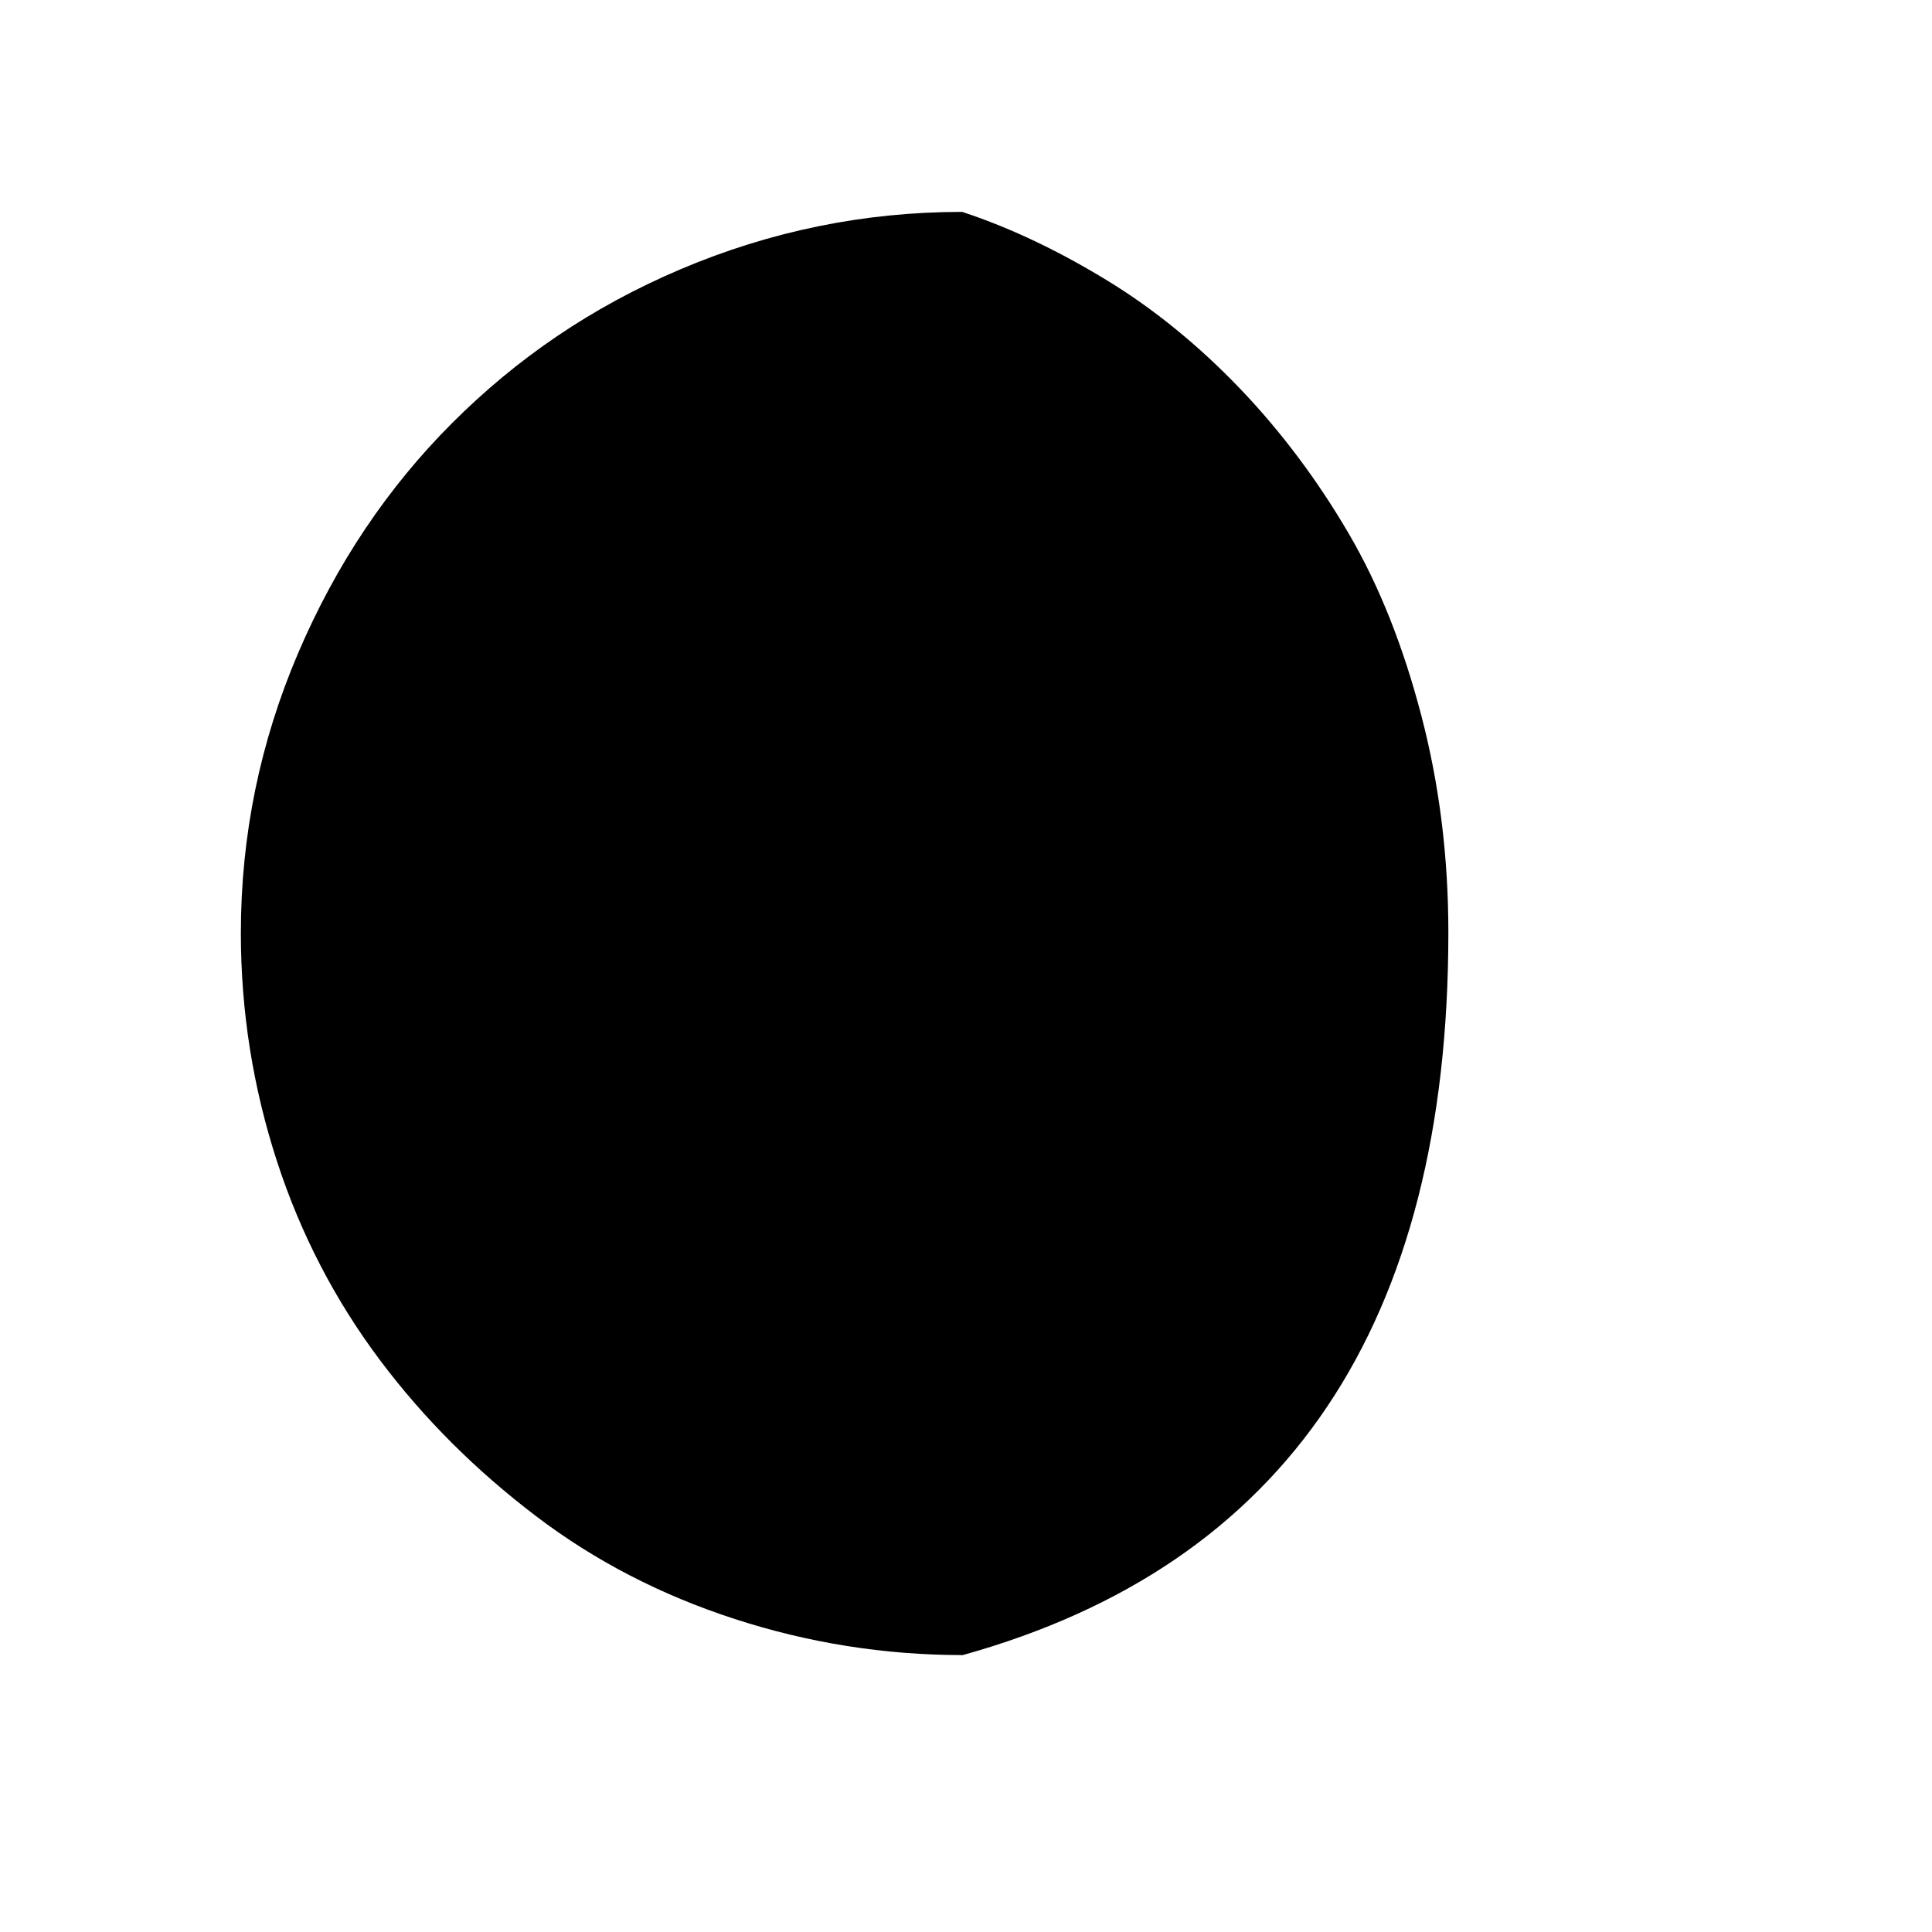
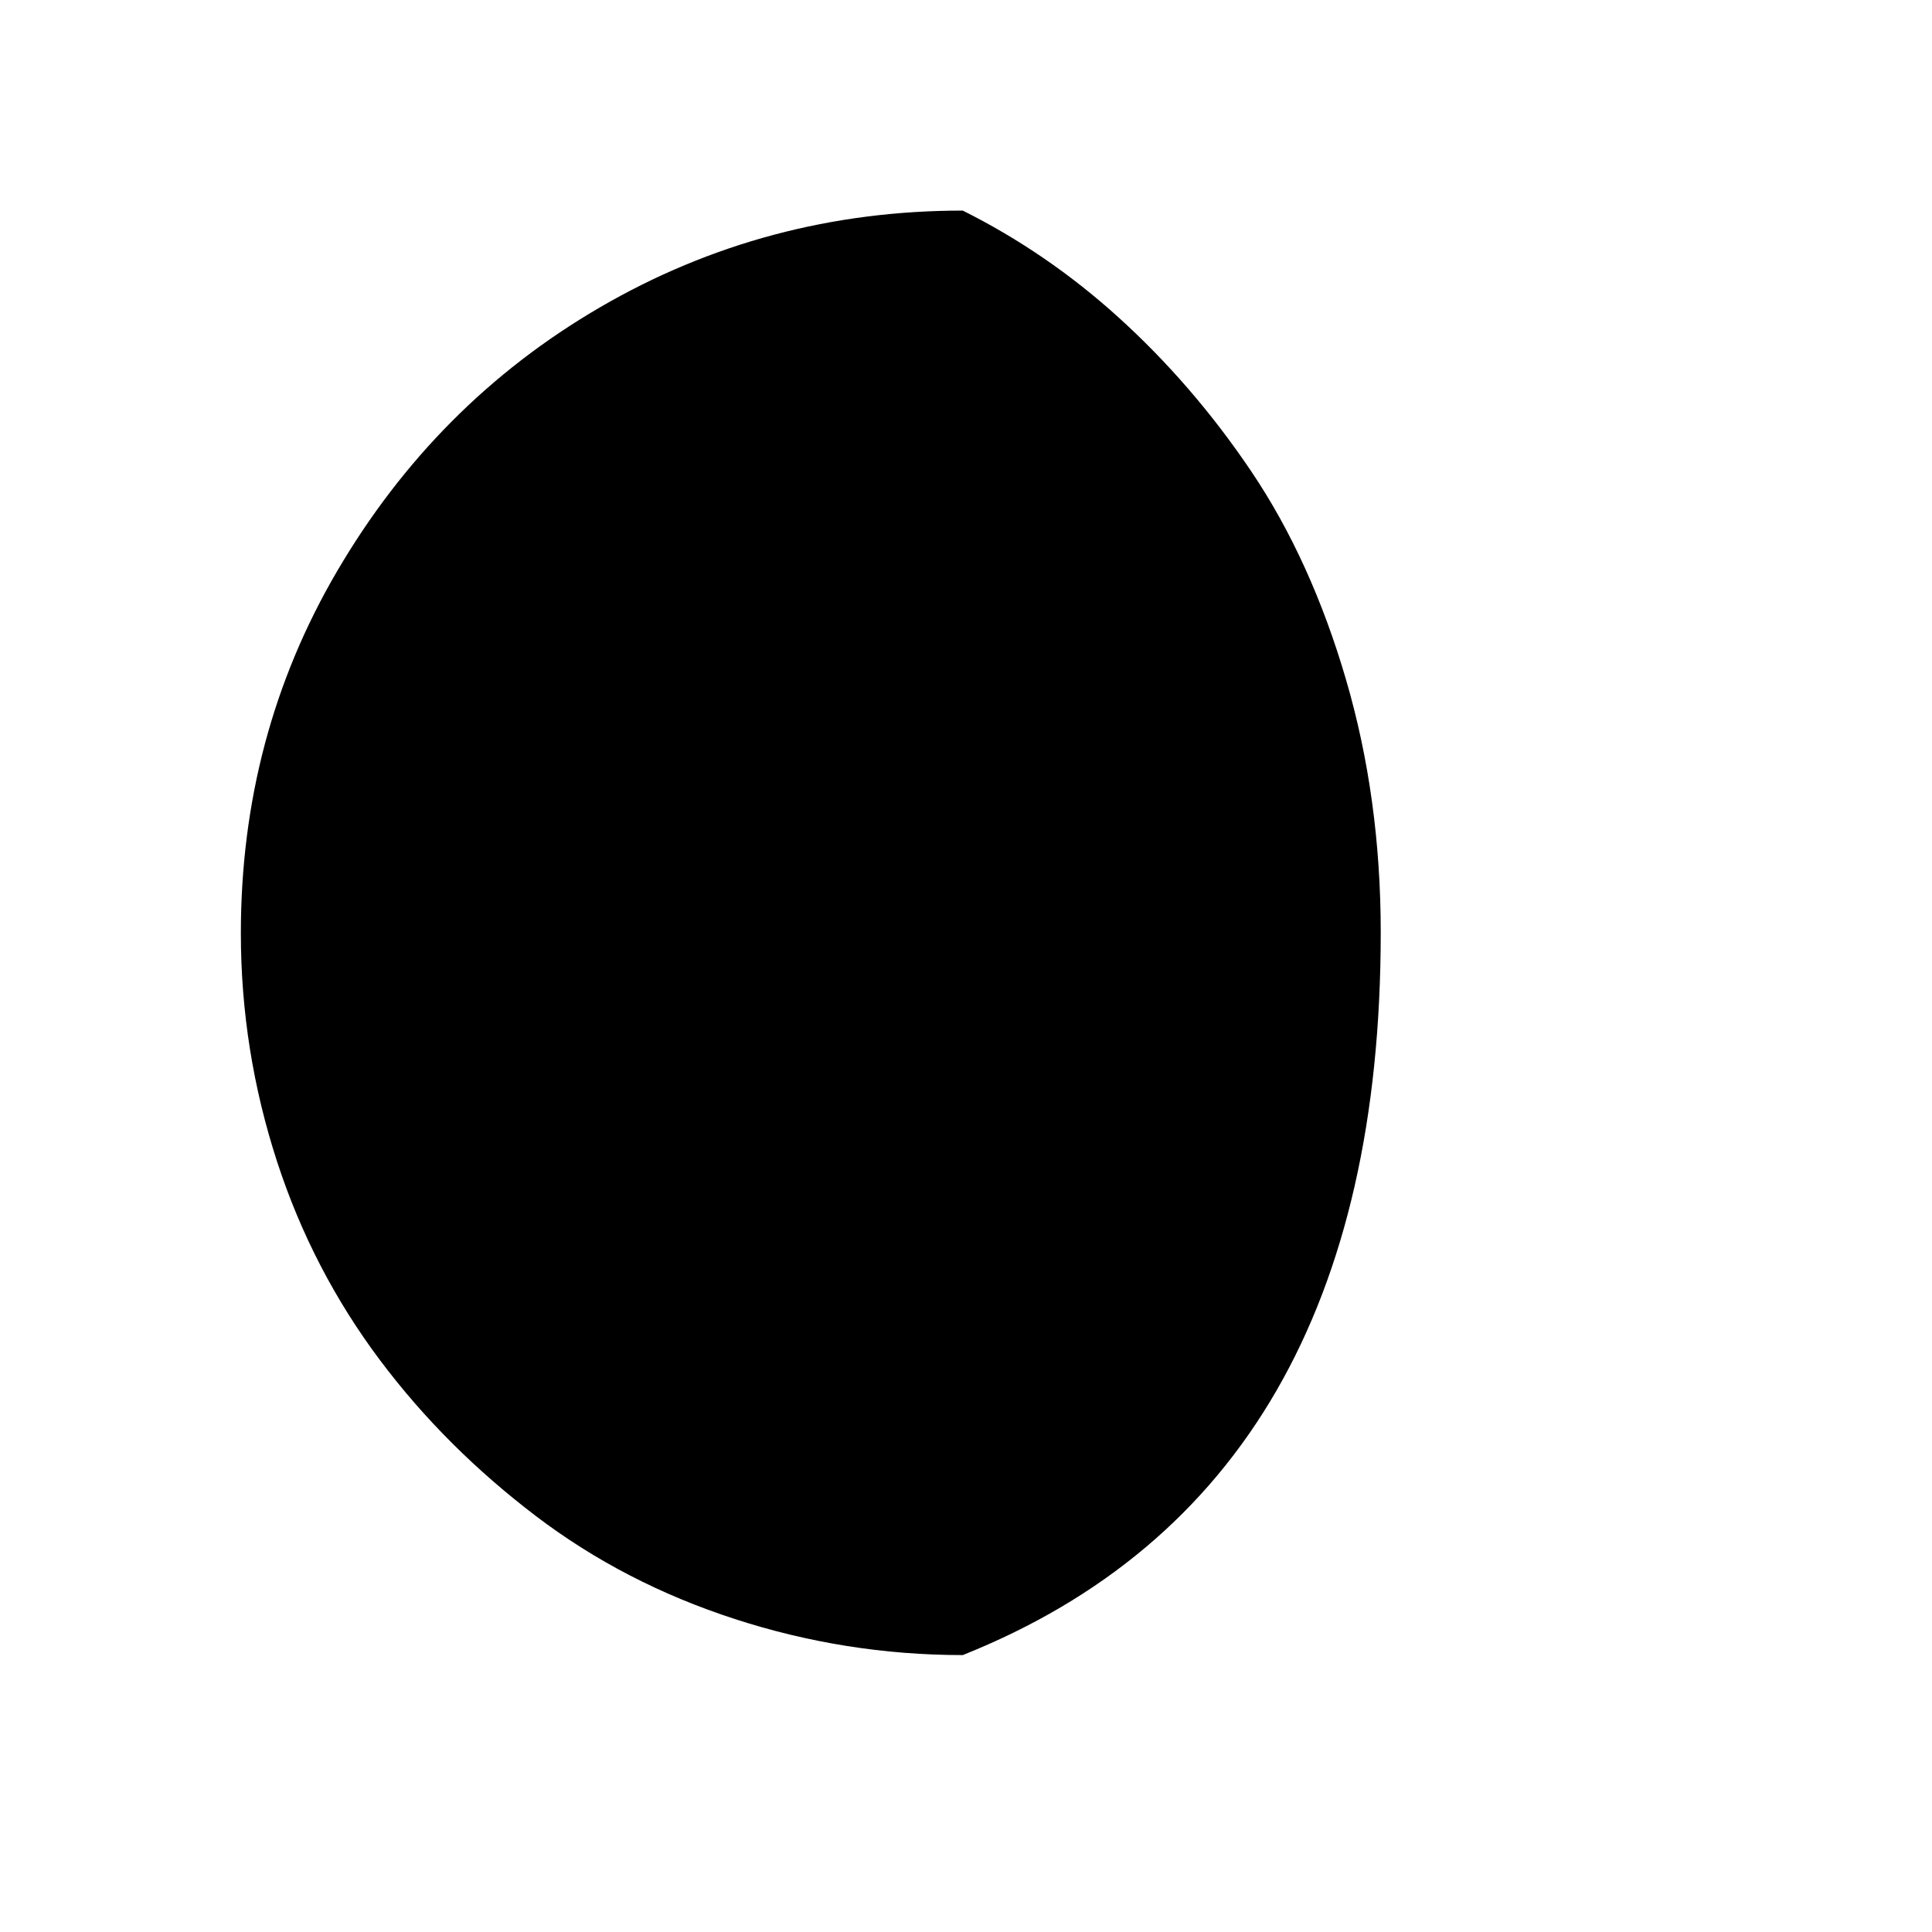
<svg xmlns="http://www.w3.org/2000/svg" version="1.1" id="Layer_1" x="0px" y="0px" viewBox="0 0 30 30" style="enable-background:new 0 0 30 30;" xml:space="preserve">
-   <path d="M3.74,14.49c0,1.22,0.19,2.4,0.56,3.54s0.91,2.17,1.6,3.09s1.5,1.72,2.42,2.42s1.95,1.23,3.09,1.6s2.32,0.56,3.54,0.56  c5.03-1.4,7.54-5.14,7.54-11.22c0-1.18-0.14-2.3-0.42-3.37s-0.65-2.01-1.13-2.83s-1.04-1.57-1.68-2.24s-1.34-1.24-2.06-1.68  s-1.47-0.81-2.26-1.07c-1.52,0-2.98,0.3-4.37,0.89S8.02,5.57,7.02,6.57s-1.8,2.19-2.39,3.57S3.74,12.97,3.74,14.49z" />
+   <path d="M3.74,14.49c0,1.22,0.19,2.4,0.56,3.54s0.91,2.17,1.6,3.09s1.5,1.72,2.42,2.42s1.95,1.23,3.09,1.6s2.32,0.56,3.54,0.56  c4.33-1.73,6.49-5.47,6.49-11.22c0-1.39-0.18-2.7-0.54-3.93s-0.85-2.31-1.47-3.23s-1.31-1.71-2.06-2.39s-1.56-1.23-2.42-1.66  c-2.03,0-3.91,0.5-5.63,1.5S6.25,7.14,5.24,8.86S3.74,12.46,3.74,14.49z" />
</svg>
